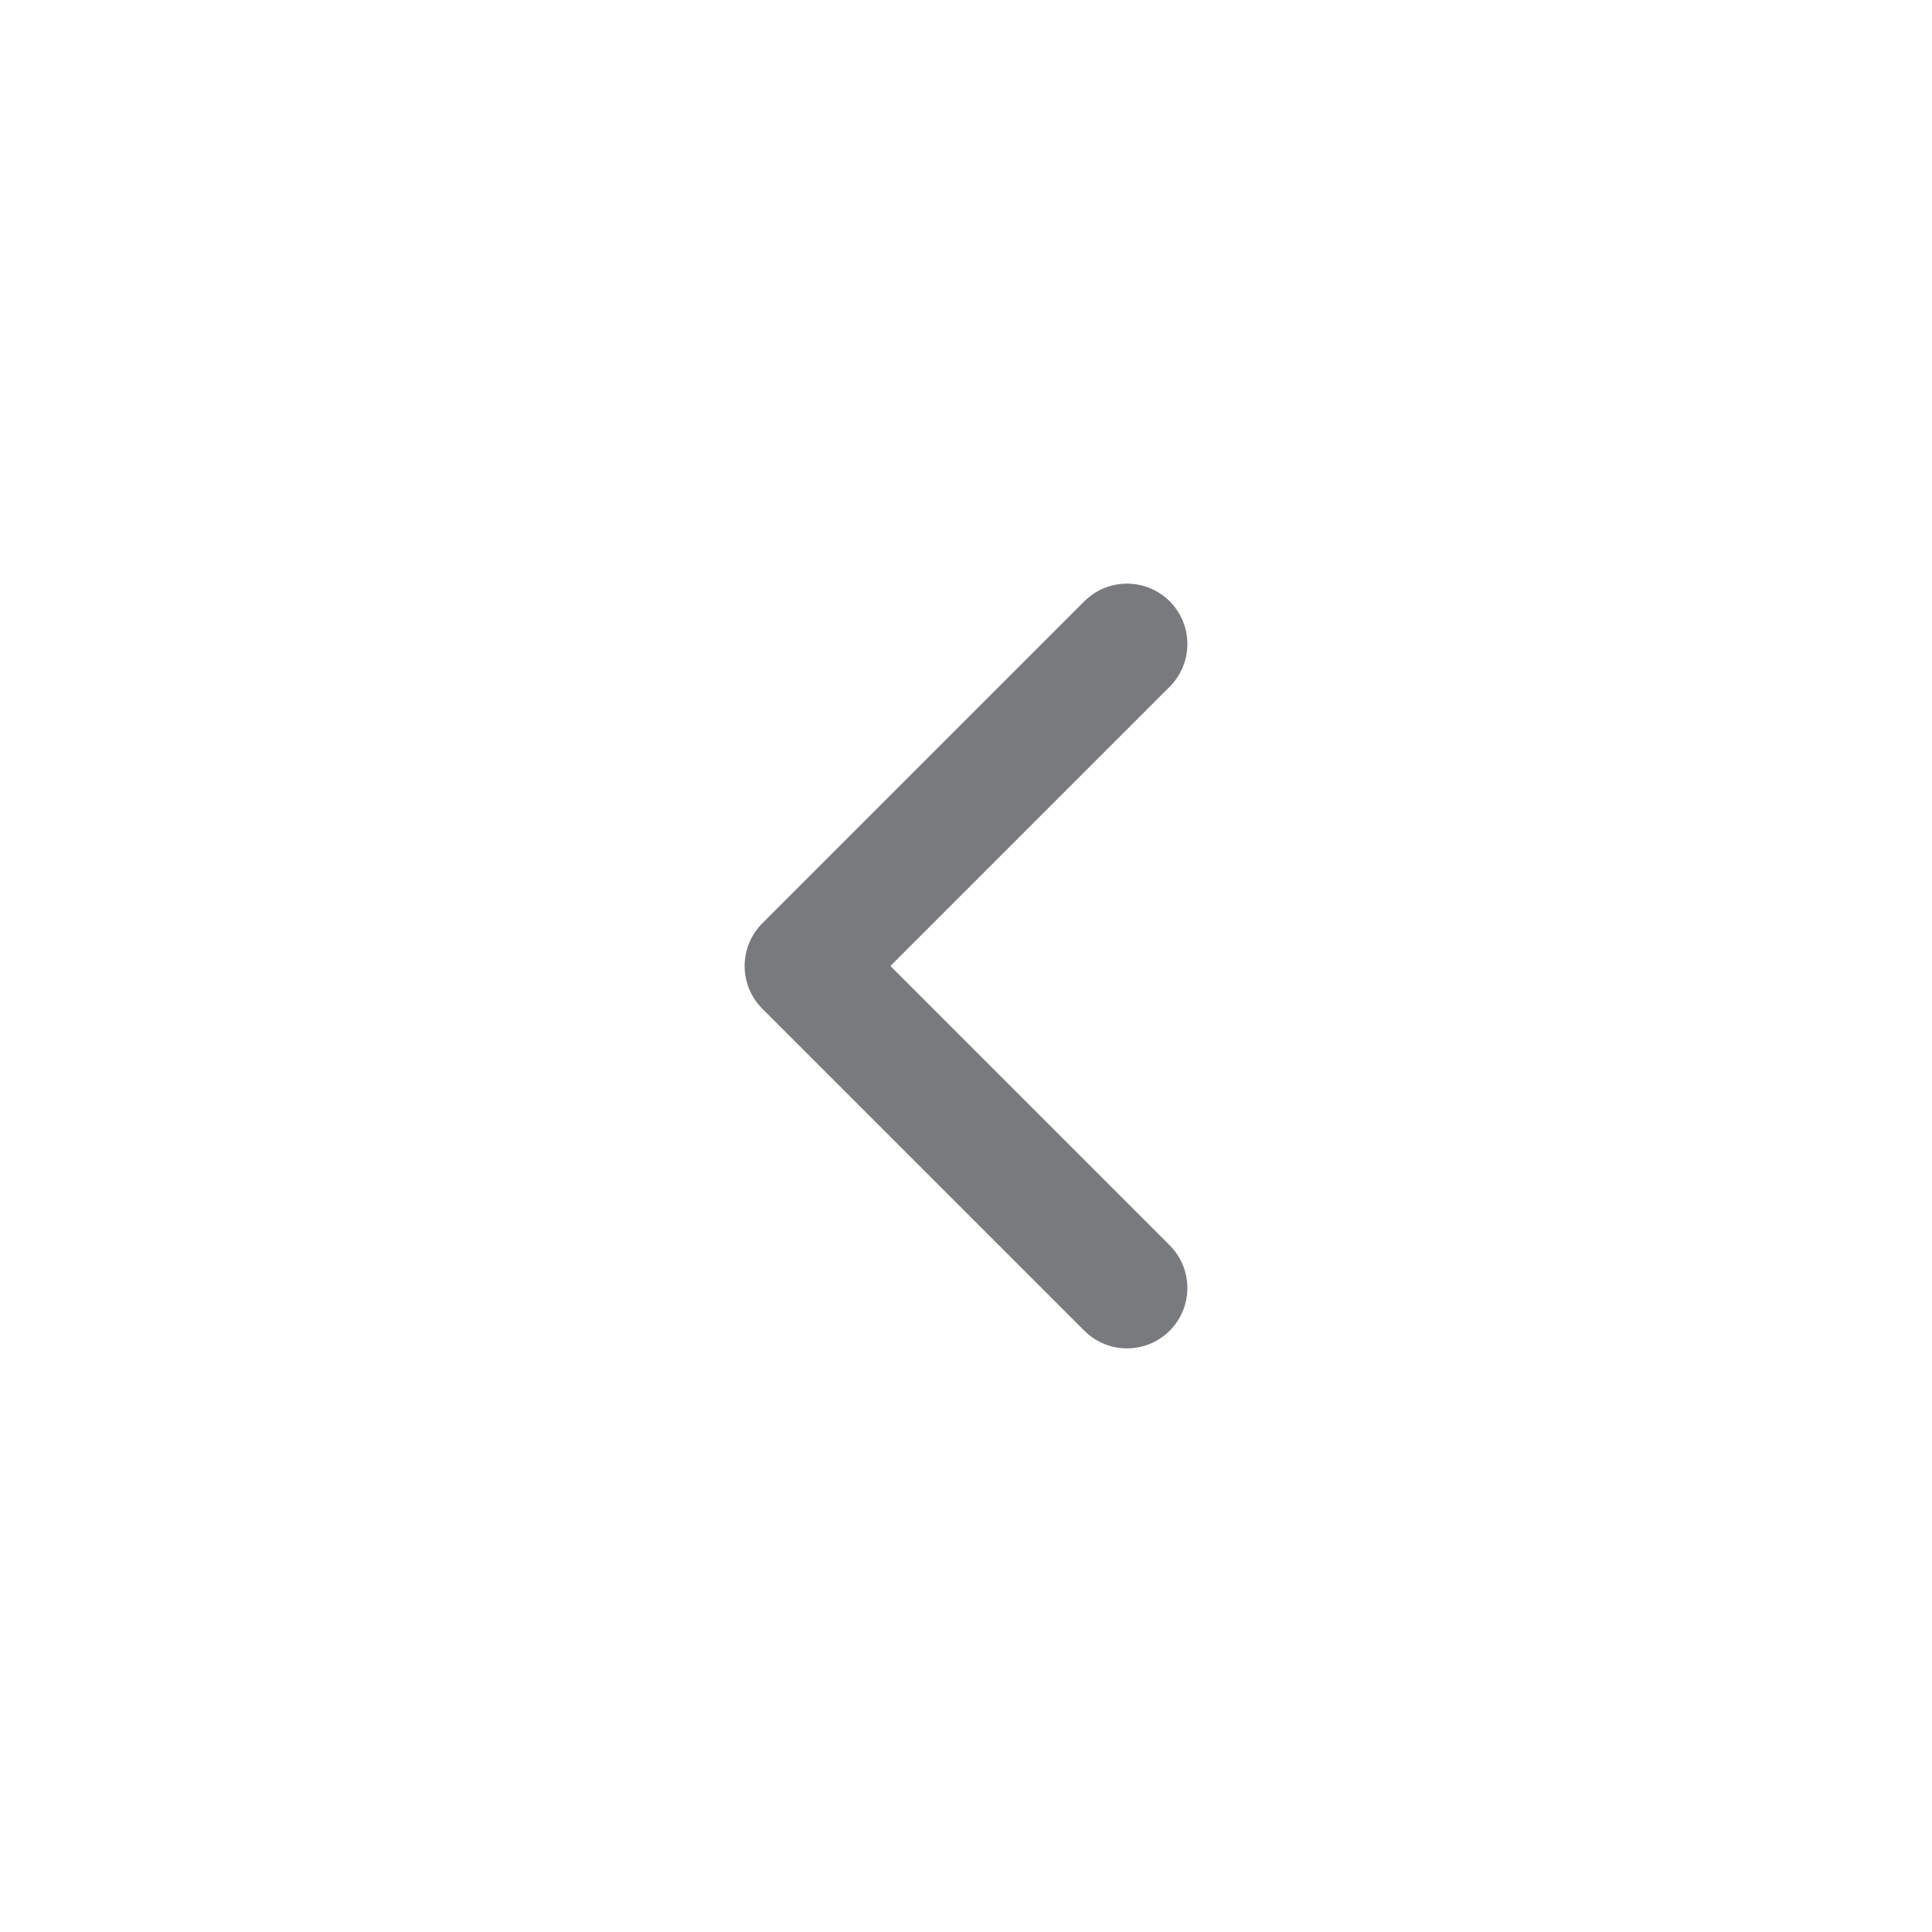
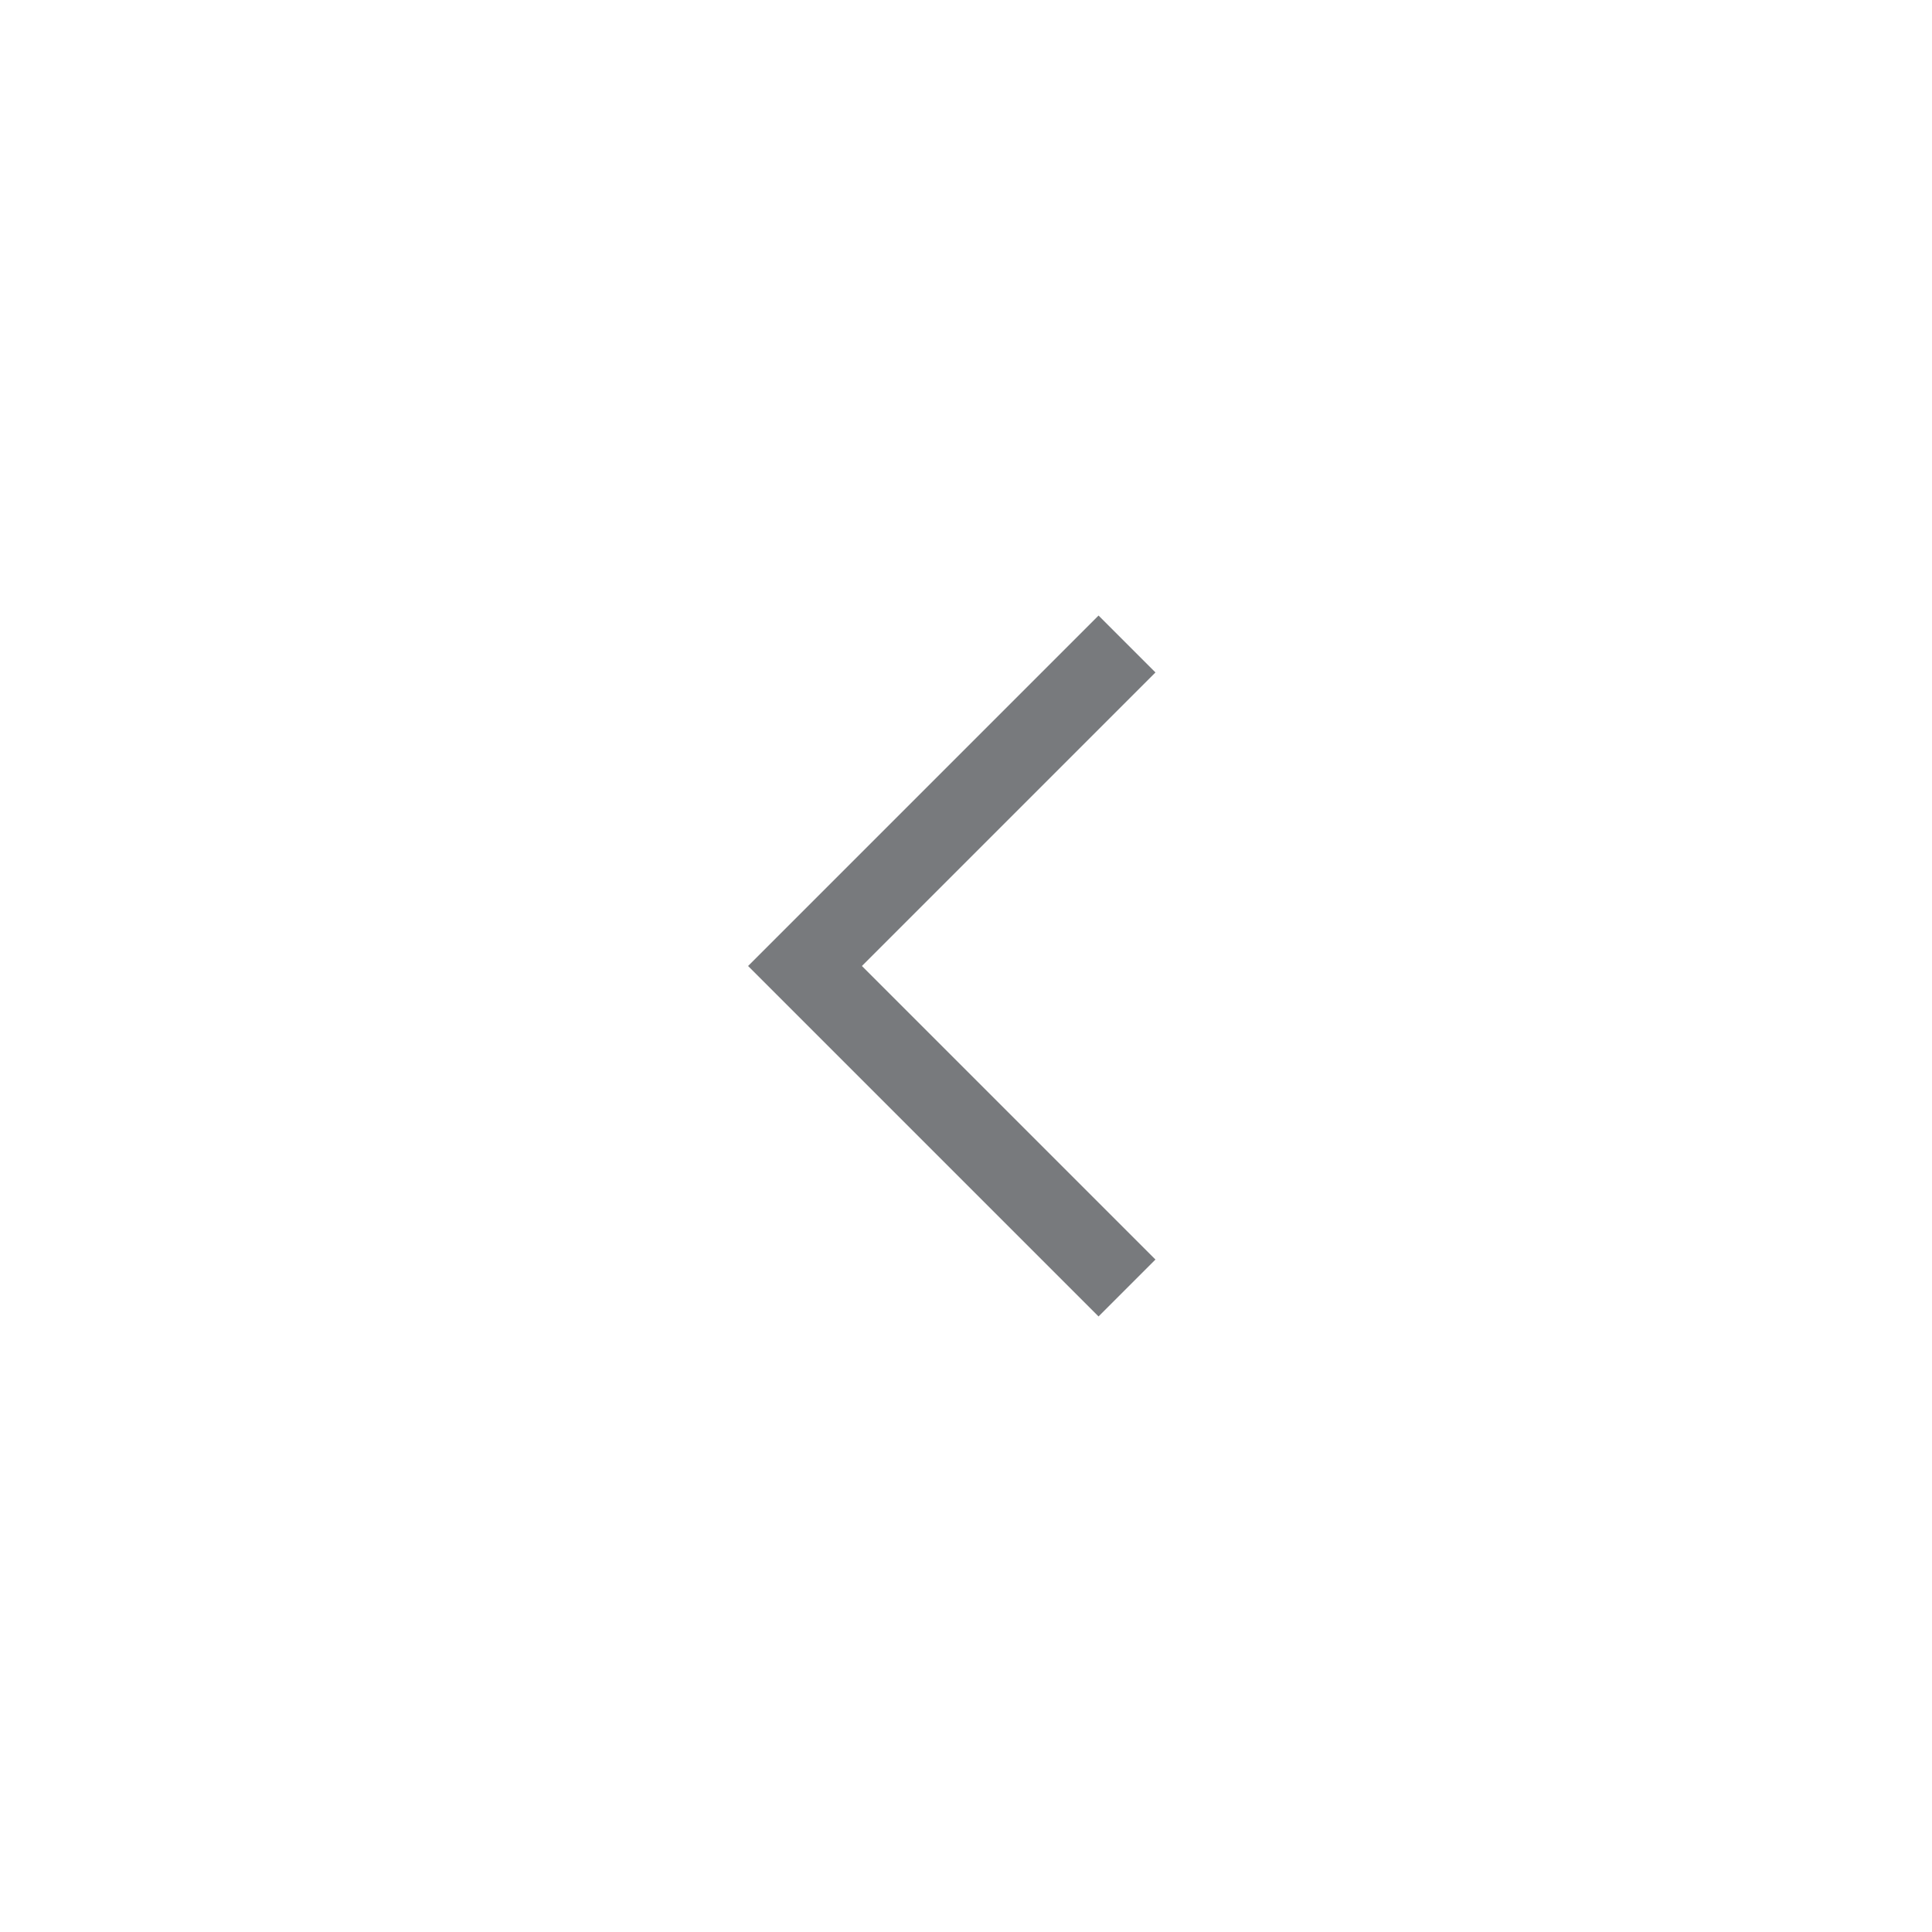
<svg xmlns="http://www.w3.org/2000/svg" width="24" height="24" viewBox="0 0 24 24" fill="none">
-   <path d="M14 16L10 12L14 8" stroke="#787A7D" stroke-width="1.5" stroke-linecap="round" stroke-linejoin="round" />
+   <path d="M14 16L10 12L14 8" stroke="#787A7D" strokeWidth="1.5" strokeLinecap="round" strokeLinejoin="round" />
</svg>
